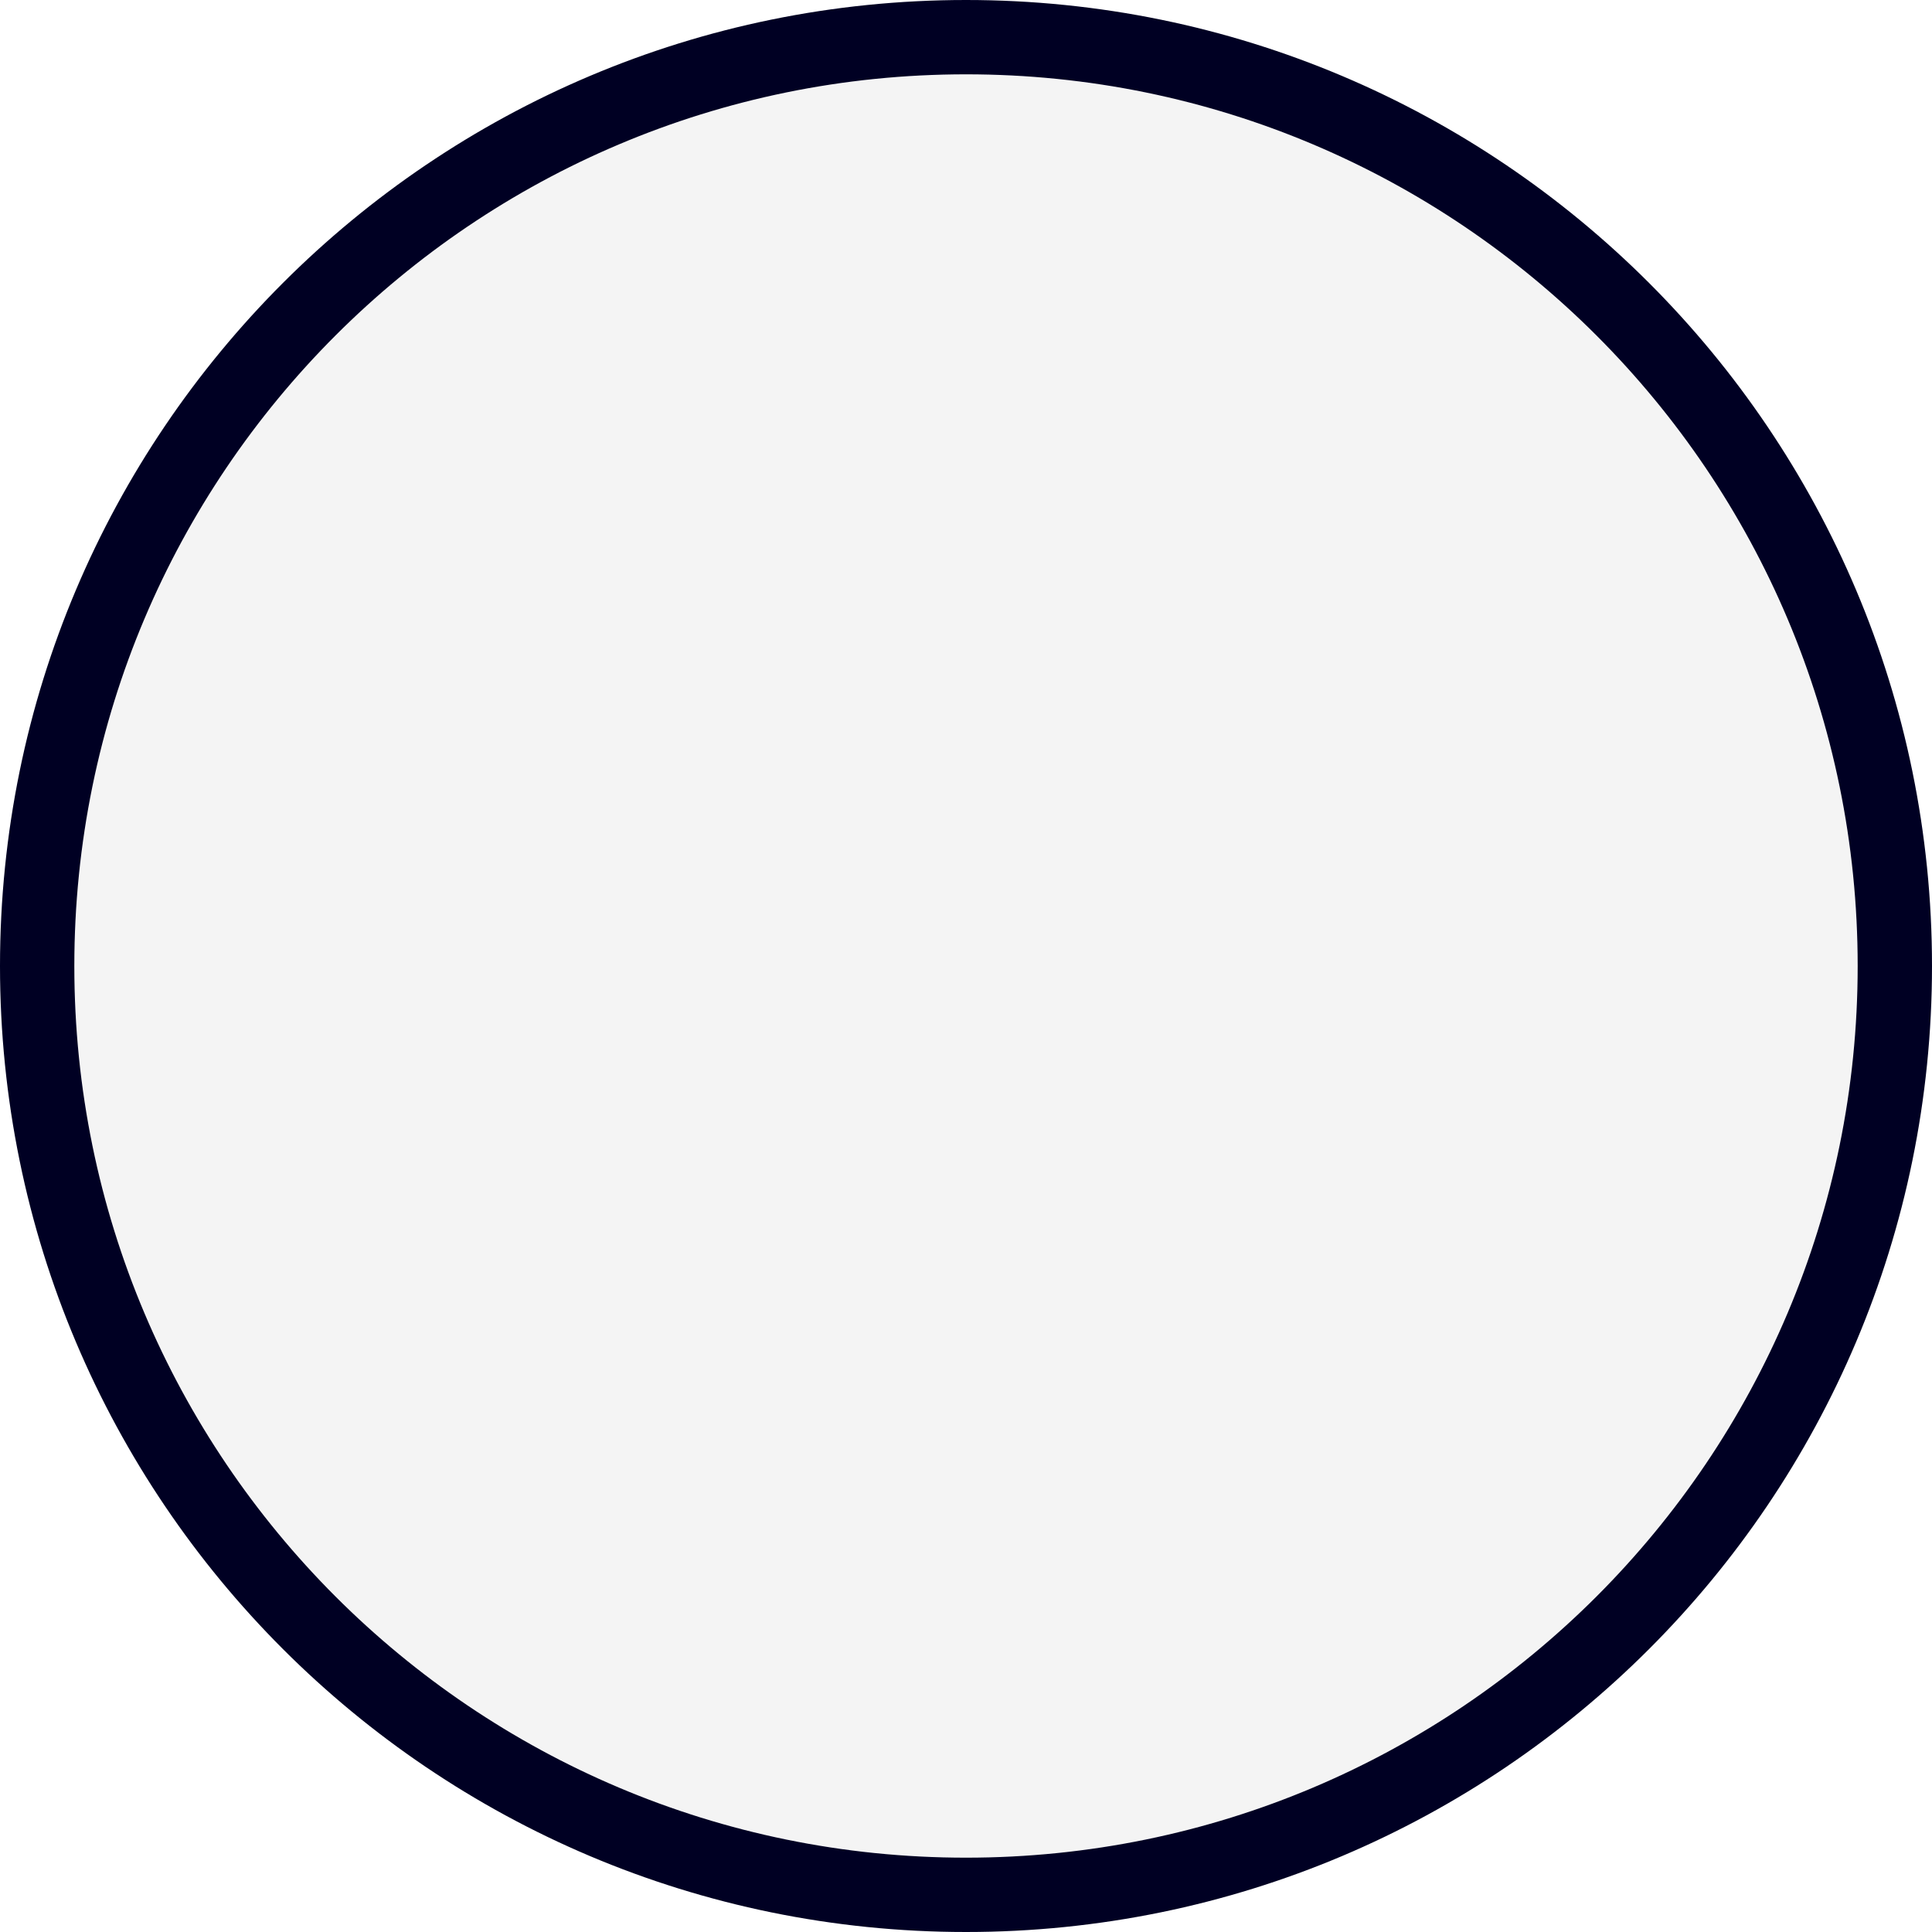
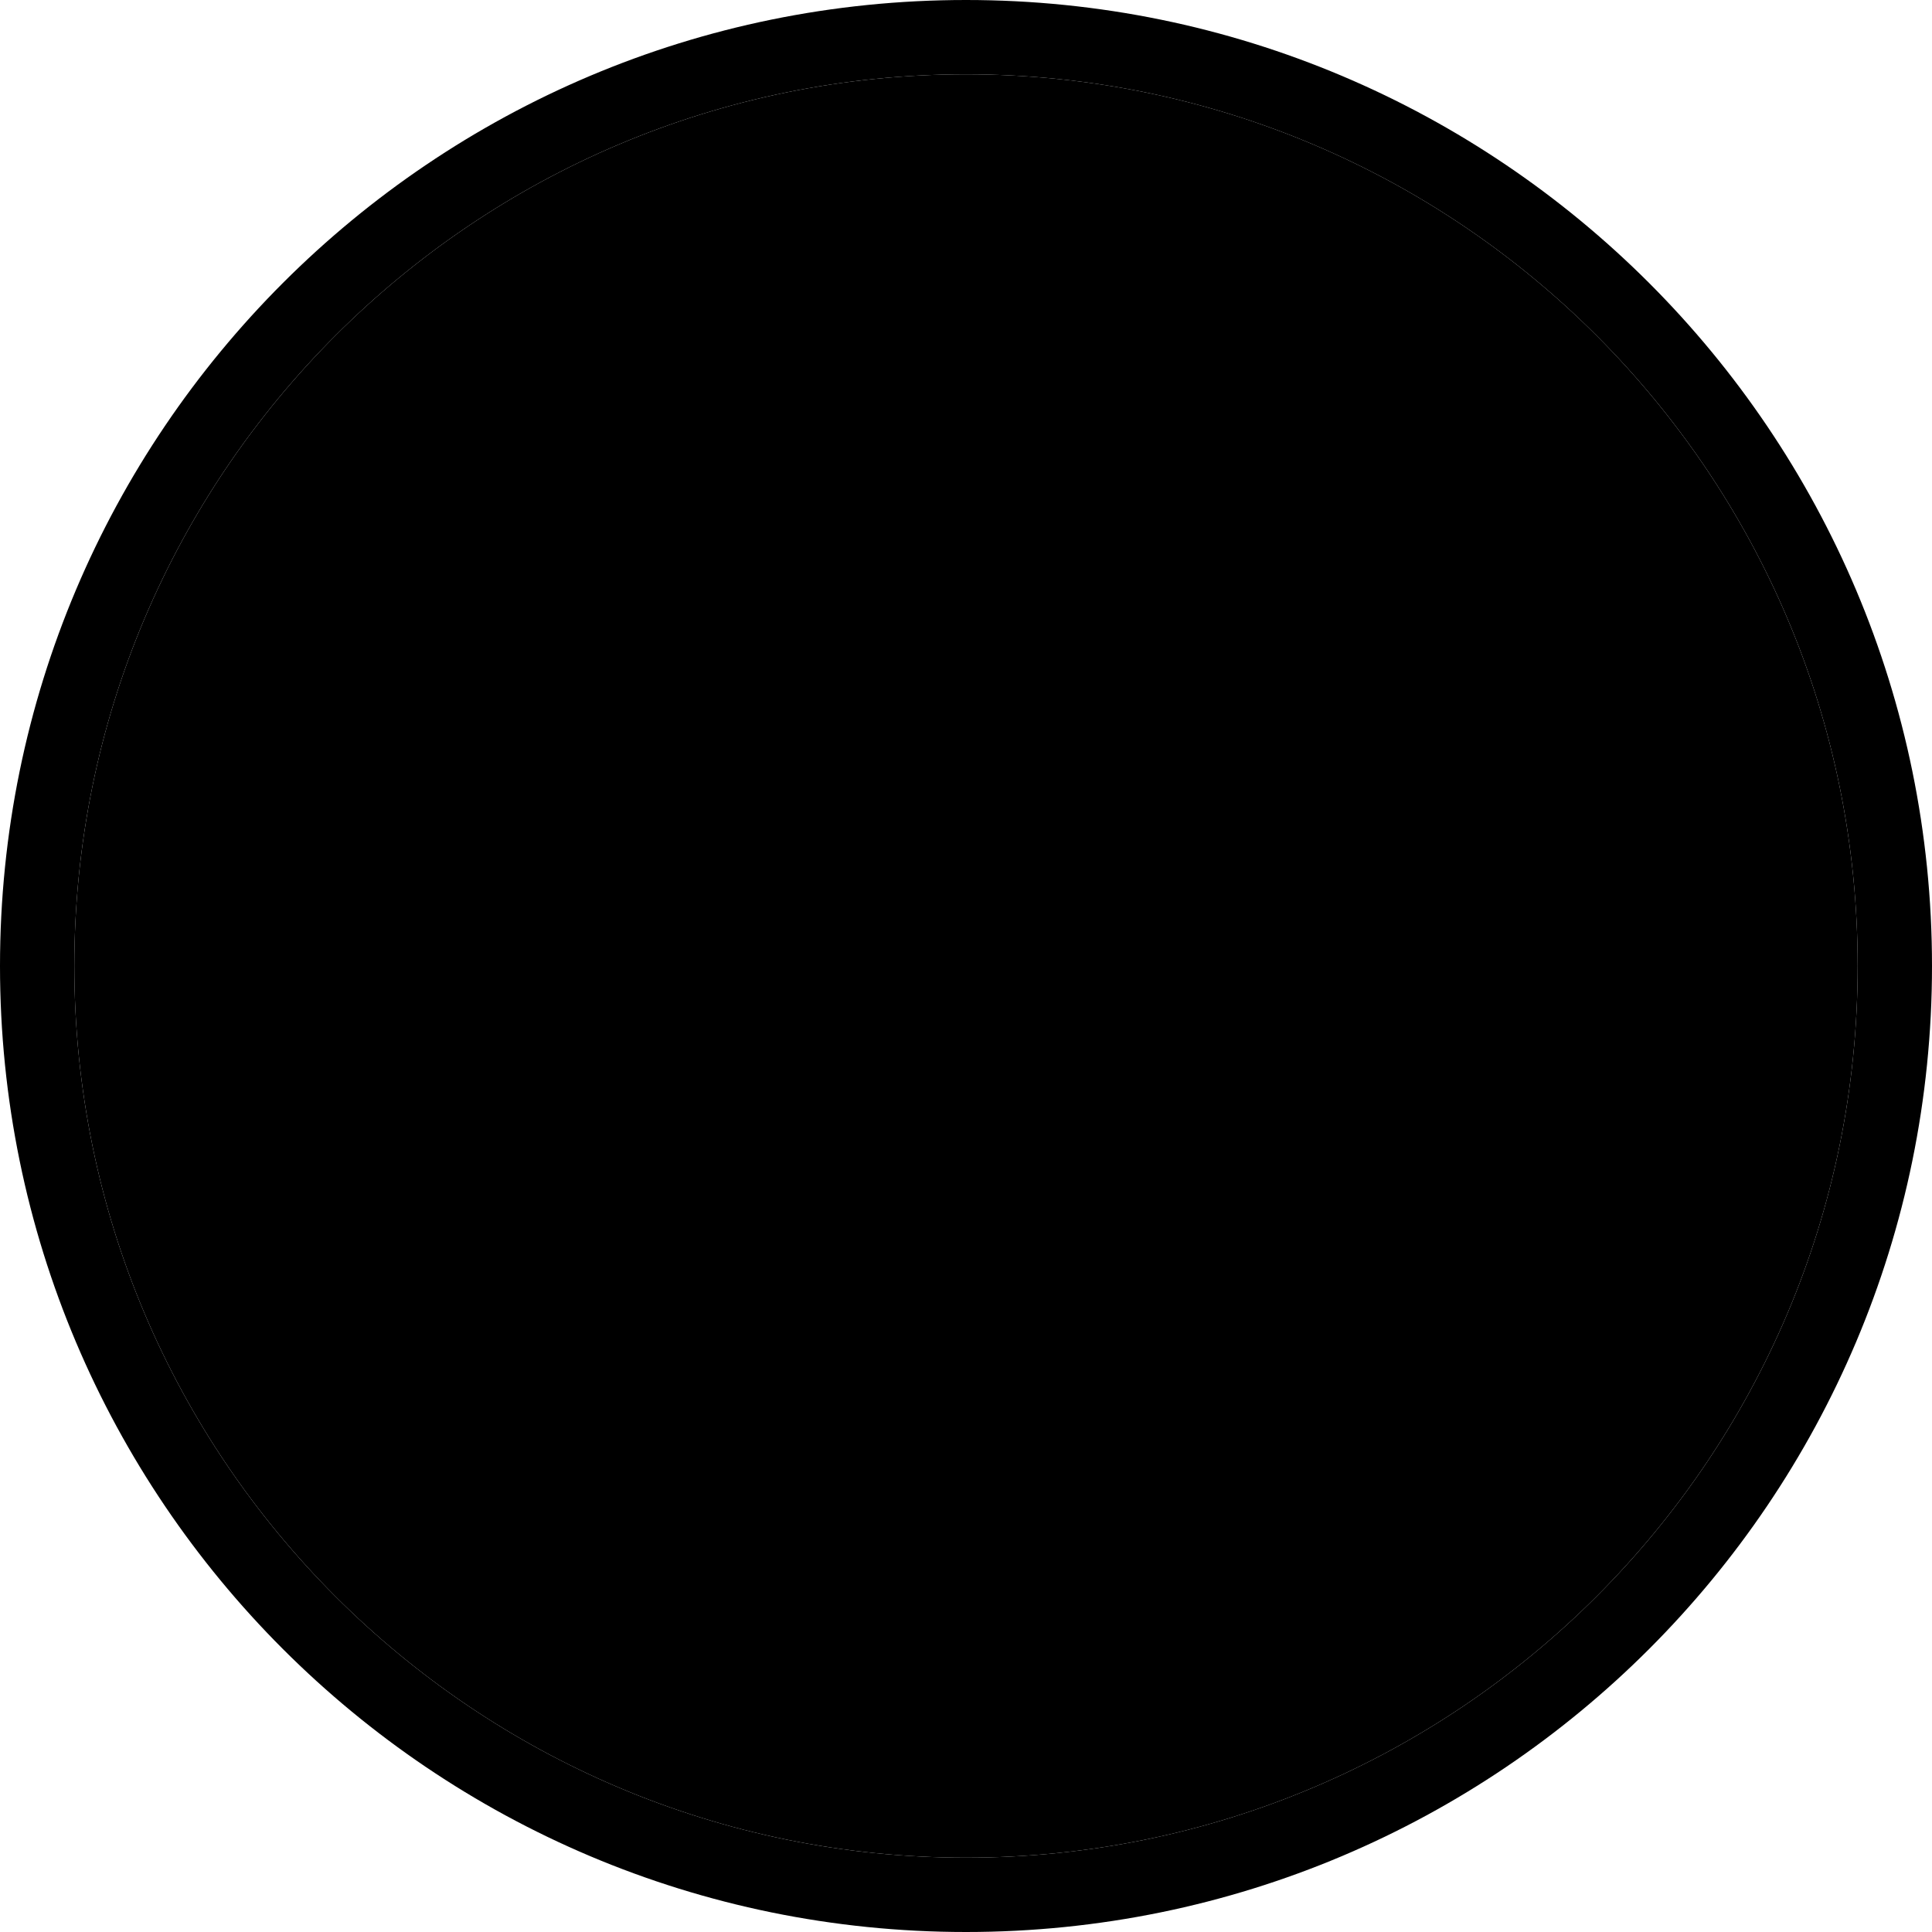
<svg xmlns="http://www.w3.org/2000/svg" width="36" height="36" viewBox="0 0 36 36" fill="none">
-   <path d="M34.615 18C34.615 27.176 27.176 34.615 18 34.615C8.824 34.615 1.385 27.176 1.385 18C1.385 8.824 8.824 1.385 18 1.385C27.176 1.385 34.615 8.824 34.615 18Z" fill="#F4F4F4" />
-   <path d="M34.615 18C34.615 8.824 27.176 1.385 18 1.385C8.824 1.385 1.385 8.824 1.385 18C1.385 27.176 8.824 34.615 18 34.615C27.176 34.615 34.615 27.176 34.615 18ZM36 18C36 27.941 27.941 36 18 36C8.059 36 0 27.941 0 18C0 8.059 8.059 0 18 0C27.941 0 36 8.059 36 18Z" fill="#000023" />
+   <path d="M34.615 18C34.615 27.176 27.176 34.615 18 34.615C8.824 34.615 1.385 27.176 1.385 18C1.385 8.824 8.824 1.385 18 1.385C27.176 1.385 34.615 8.824 34.615 18Z" fill="currentColor" />
+   <path d="M34.615 18C34.615 8.824 27.176 1.385 18 1.385C8.824 1.385 1.385 8.824 1.385 18C1.385 27.176 8.824 34.615 18 34.615C27.176 34.615 34.615 27.176 34.615 18ZM36 18C36 27.941 27.941 36 18 36C8.059 36 0 27.941 0 18C0 8.059 8.059 0 18 0C27.941 0 36 8.059 36 18Z" fill="currentColor" />
</svg>
